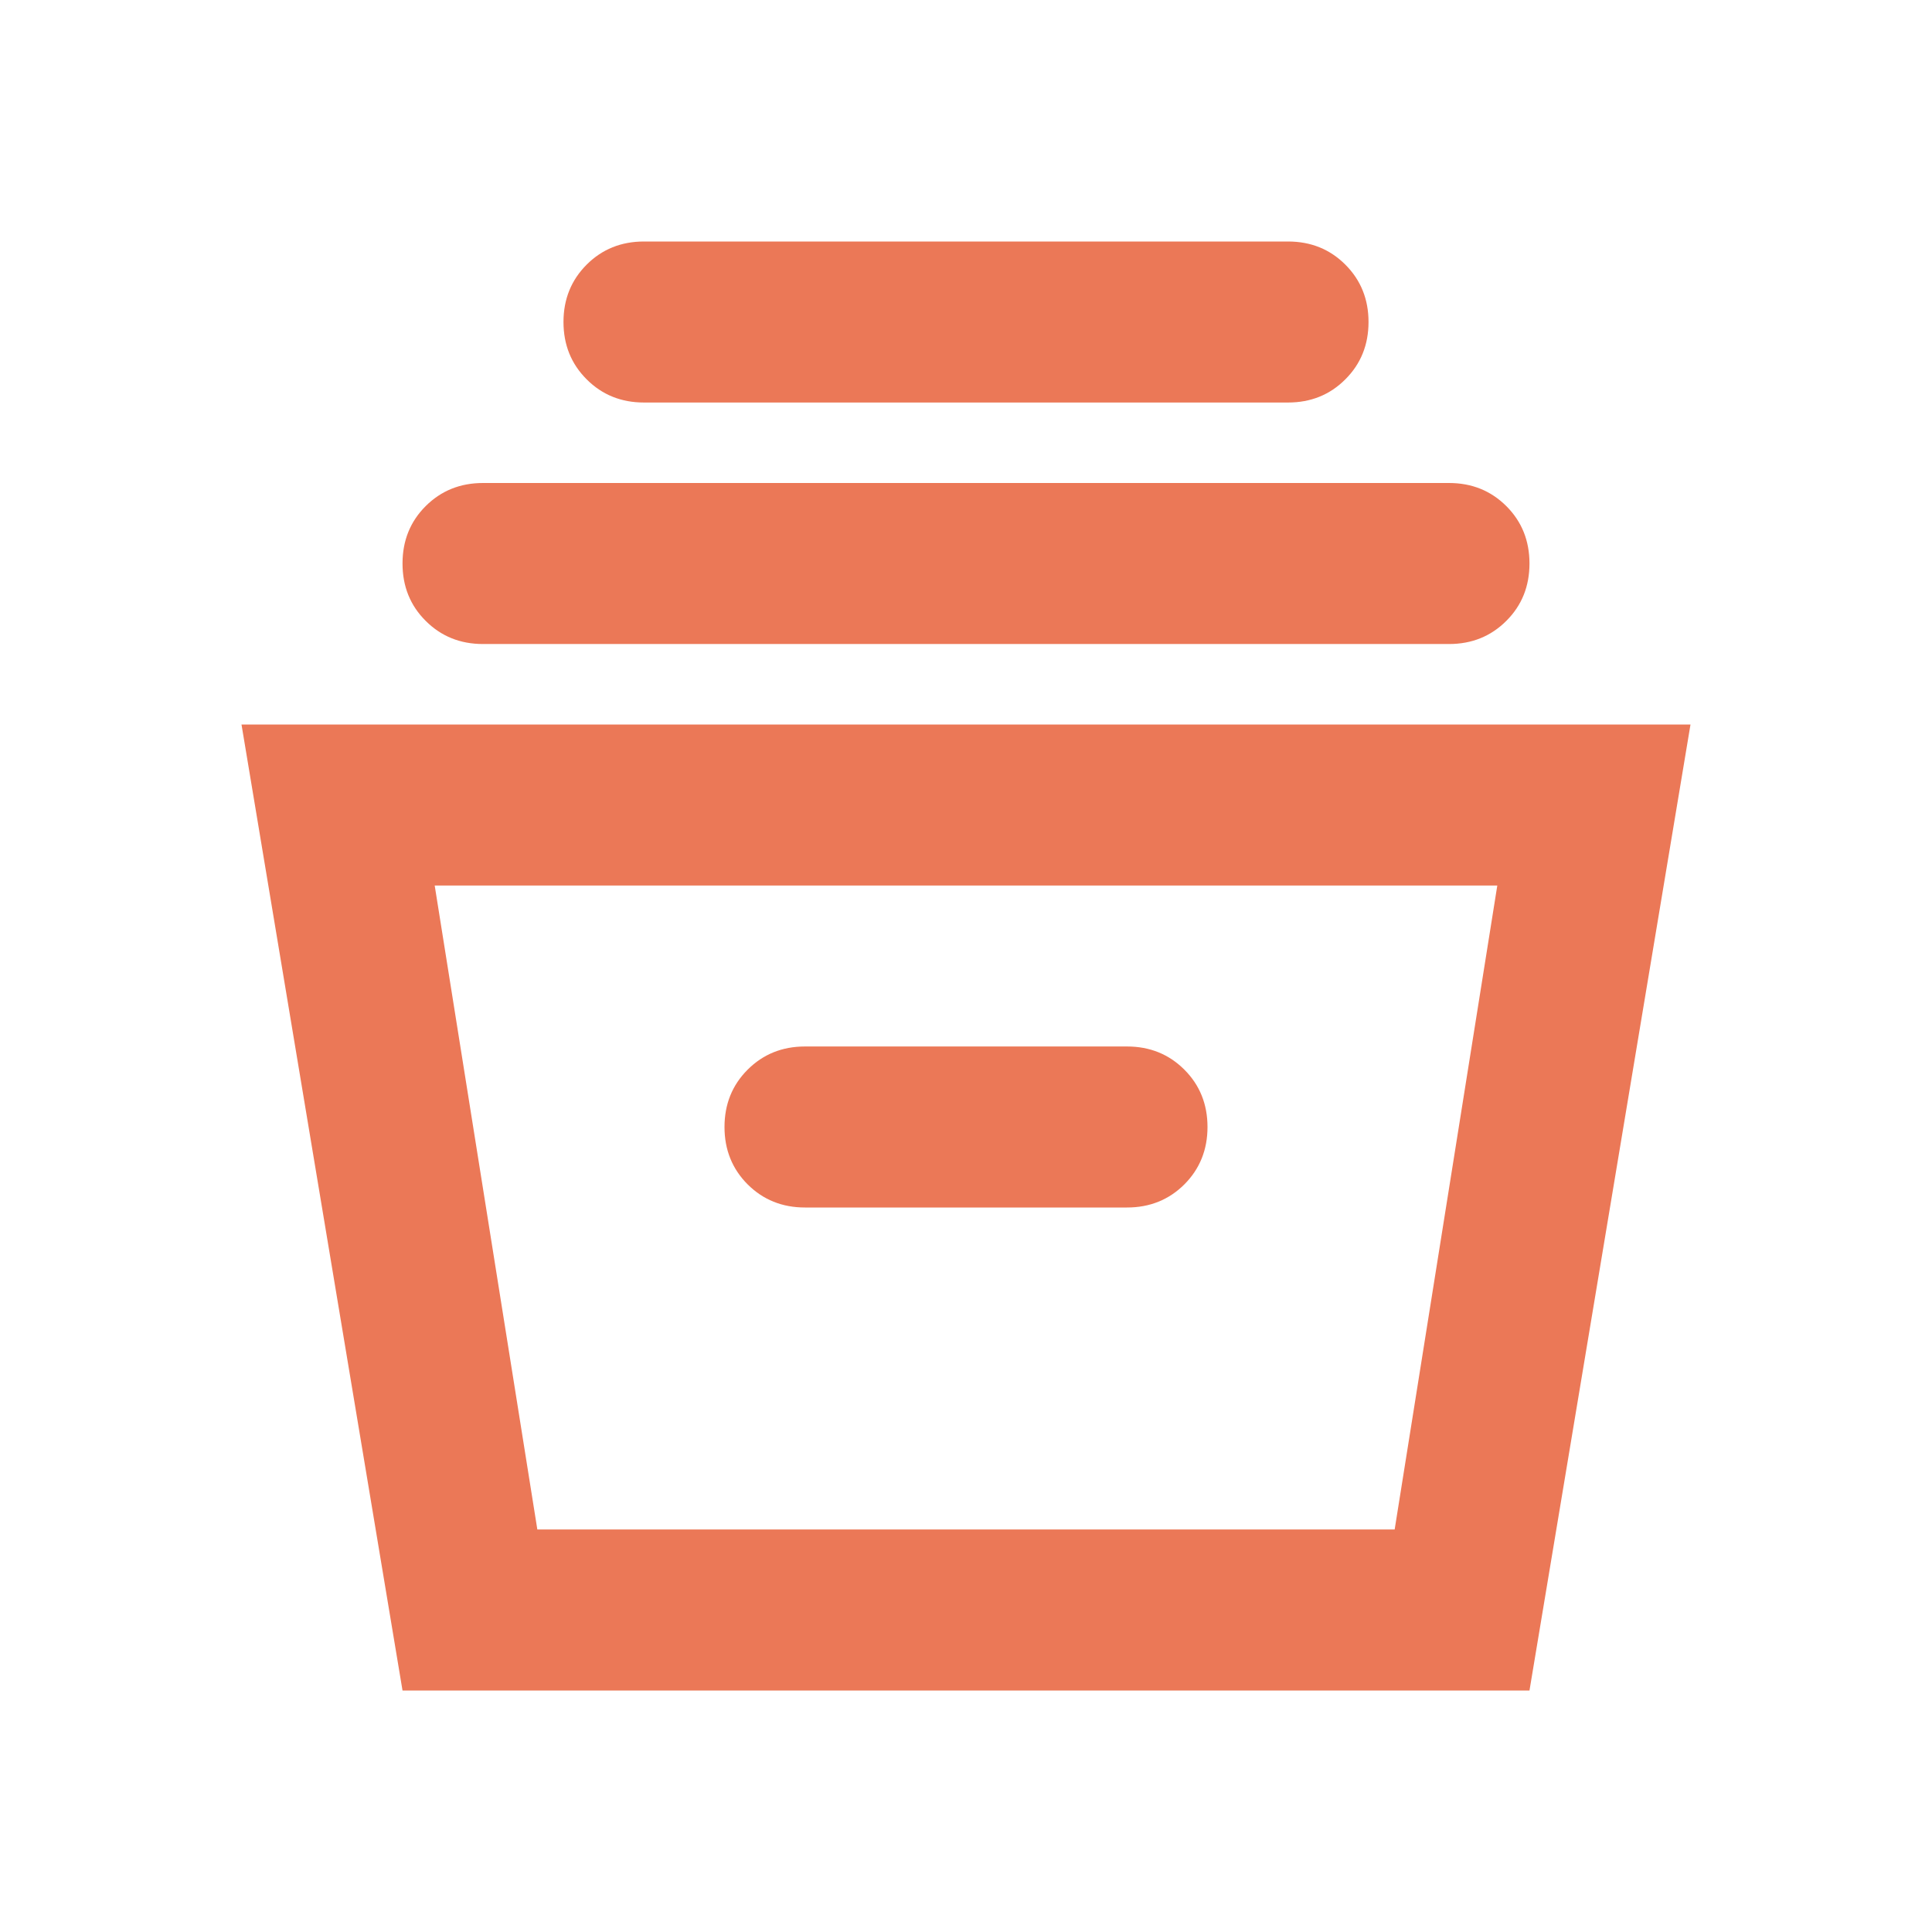
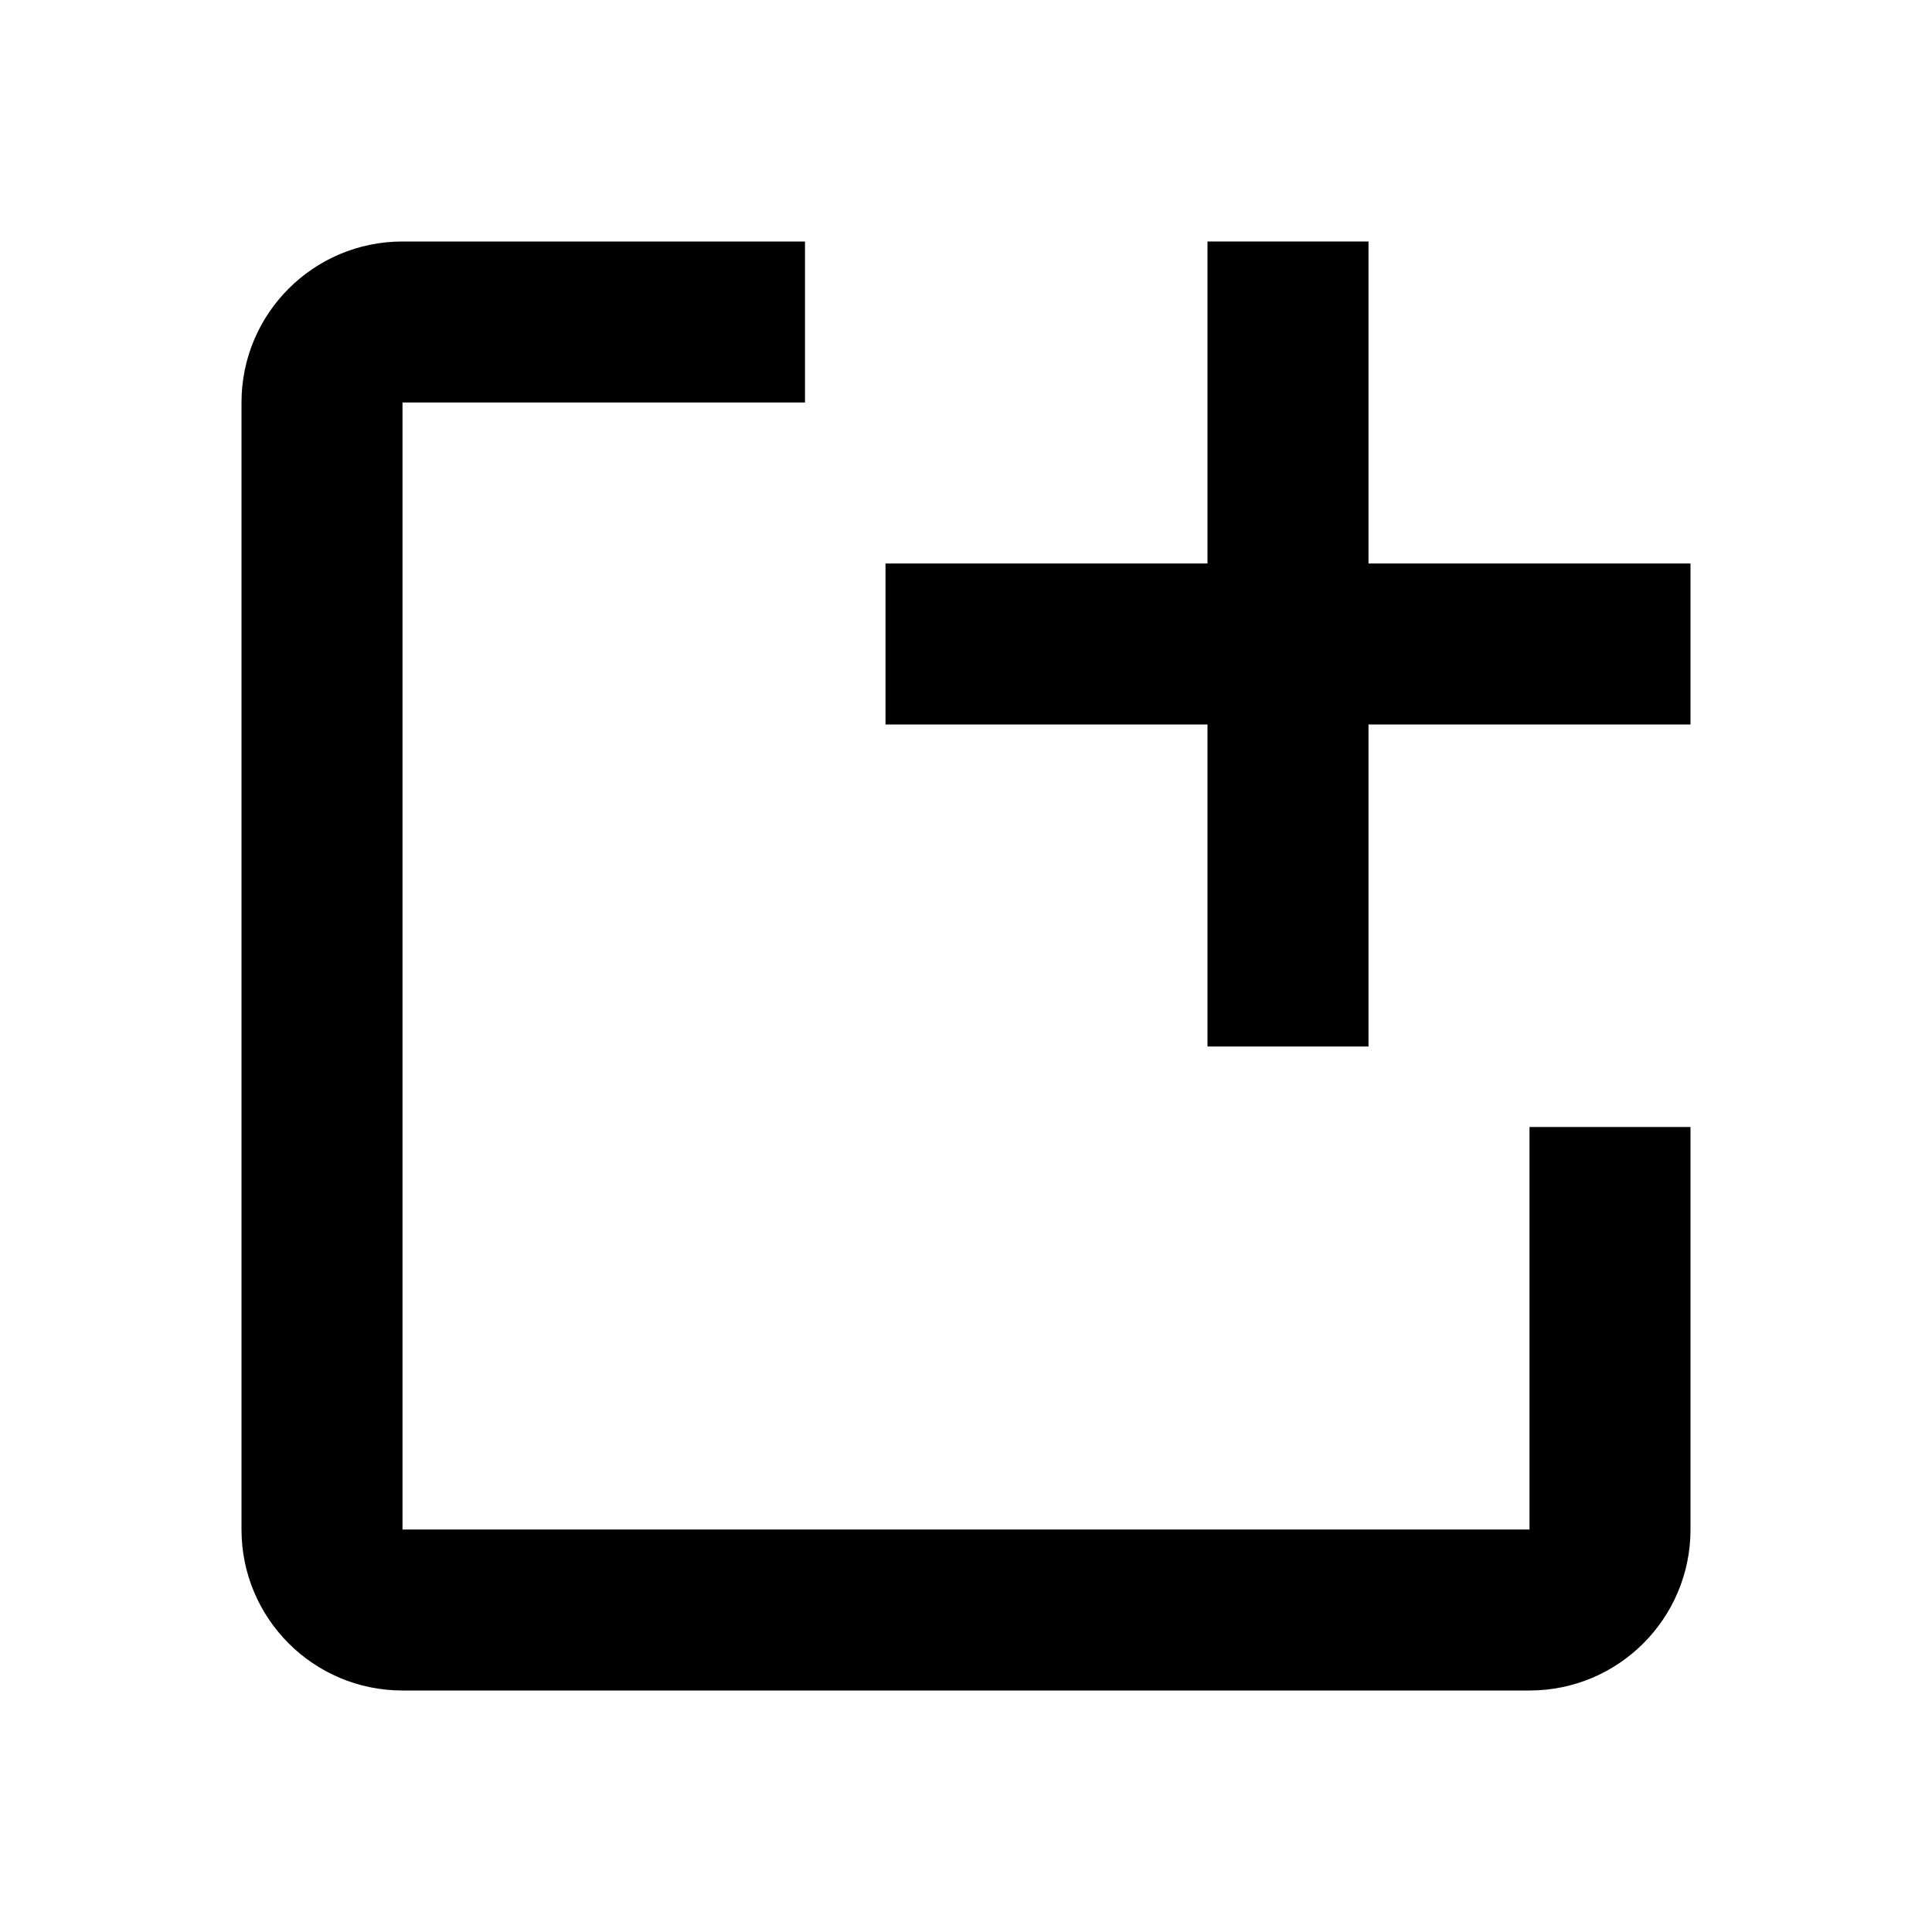
- <svg xmlns="http://www.w3.org/2000/svg" width="32" height="32" viewBox="0 0 32 32" fill="none">
-   <mask id="mask0_662_27" style="mask-type:alpha" maskUnits="userSpaceOnUse" x="0" y="0" width="32" height="32">
-     <rect width="32" height="32" fill="#D9D9D9" />
-   </mask>
-   <g mask="url(#mask0_662_27)">
-     <path d="M6.667 28L4 12H28L25.333 28H6.667ZM8.9 25.333H23.1L24.8 14.667H7.2L8.9 25.333ZM13.333 20H18.667C19.044 20 19.361 19.872 19.617 19.617C19.872 19.361 20 19.044 20 18.667C20 18.289 19.872 17.972 19.617 17.717C19.361 17.461 19.044 17.333 18.667 17.333H13.333C12.956 17.333 12.639 17.461 12.383 17.717C12.128 17.972 12 18.289 12 18.667C12 19.044 12.128 19.361 12.383 19.617C12.639 19.872 12.956 20 13.333 20ZM8 10.667C7.622 10.667 7.306 10.539 7.05 10.283C6.794 10.028 6.667 9.711 6.667 9.333C6.667 8.956 6.794 8.639 7.05 8.383C7.306 8.128 7.622 8 8 8H24C24.378 8 24.694 8.128 24.95 8.383C25.206 8.639 25.333 8.956 25.333 9.333C25.333 9.711 25.206 10.028 24.95 10.283C24.694 10.539 24.378 10.667 24 10.667H8ZM10.667 6.667C10.289 6.667 9.972 6.539 9.717 6.283C9.461 6.028 9.333 5.711 9.333 5.333C9.333 4.956 9.461 4.639 9.717 4.383C9.972 4.128 10.289 4 10.667 4H21.333C21.711 4 22.028 4.128 22.283 4.383C22.539 4.639 22.667 4.956 22.667 5.333C22.667 5.711 22.539 6.028 22.283 6.283C22.028 6.539 21.711 6.667 21.333 6.667H10.667Z" fill="#EB7857" />
+ <svg xmlns="http://www.w3.org/2000/svg" width="800px" height="800px" viewBox="0 0 24 24">
+   <rect x="0" fill="none" width="24" height="24" />
+   <g>
+     <path d="M21 14v5c0 1.105-.895 2-2 2H5c-1.105 0-2-.895-2-2V5c0-1.105.895-2 2-2h5v2H5v14h14v-5h2z" />
+     <path d="M21 7h-4V3h-2v4h-4v2h4v4h2V9h4" />
  </g>
</svg>
